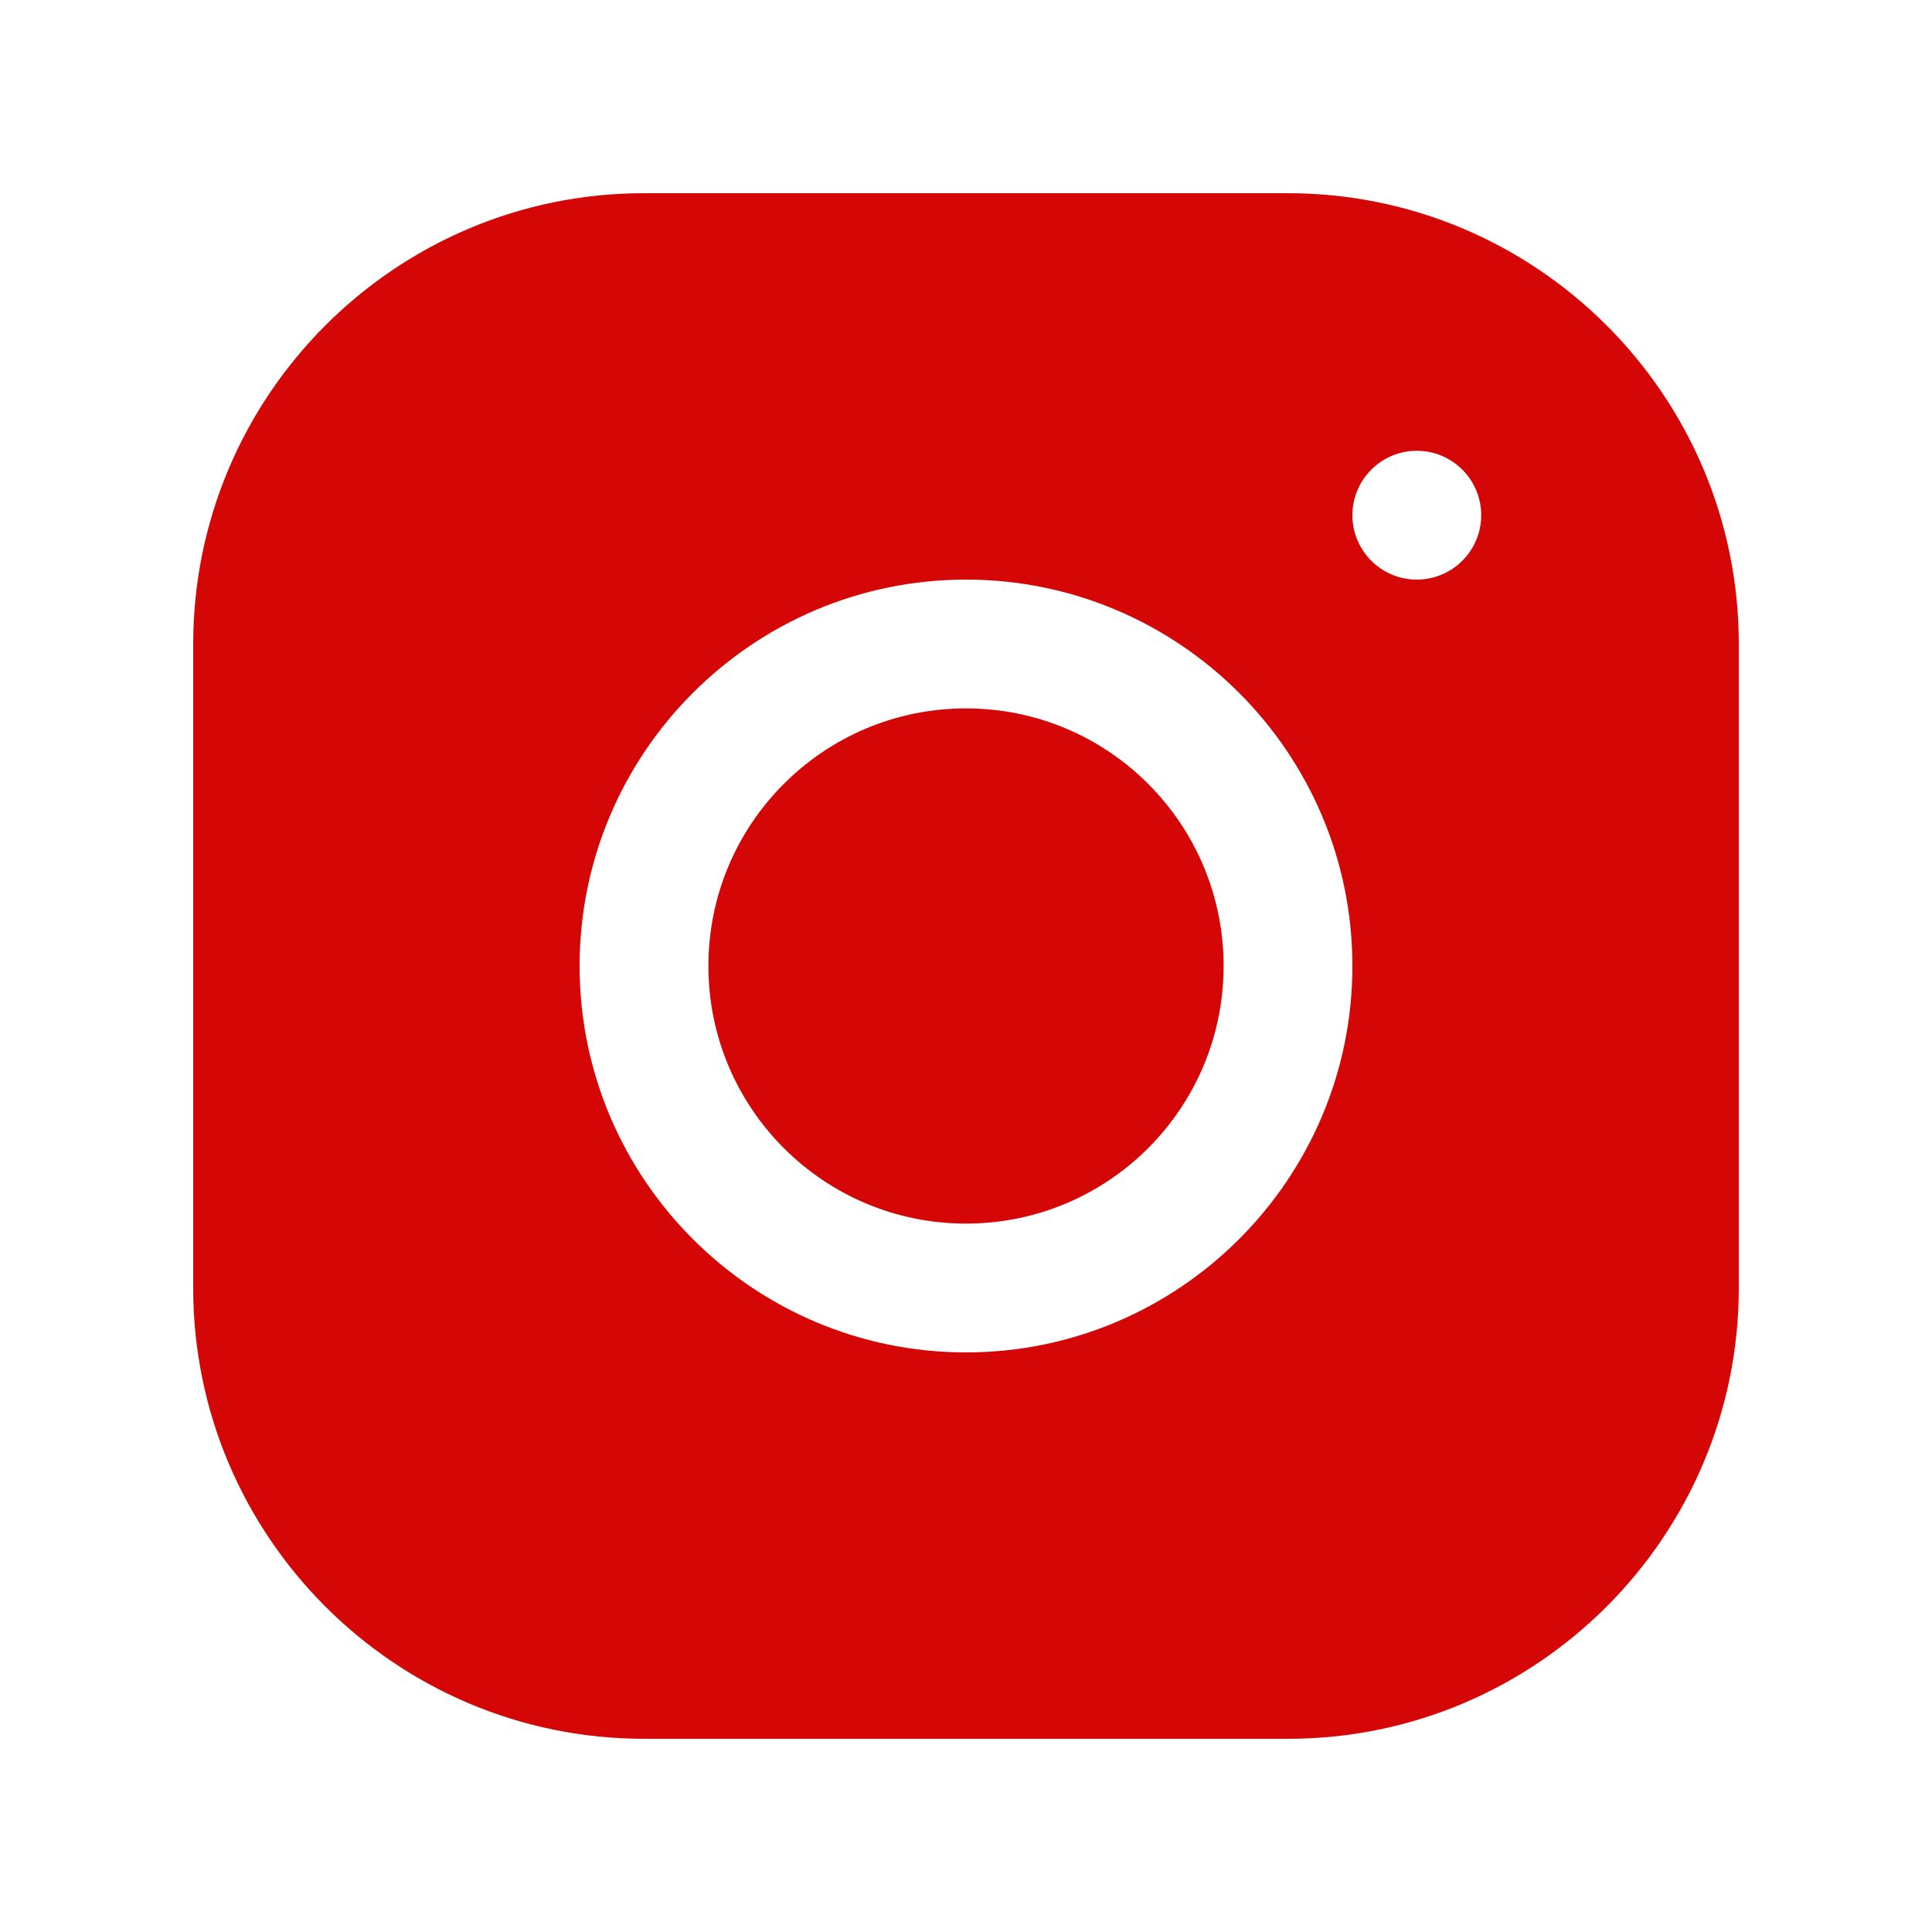
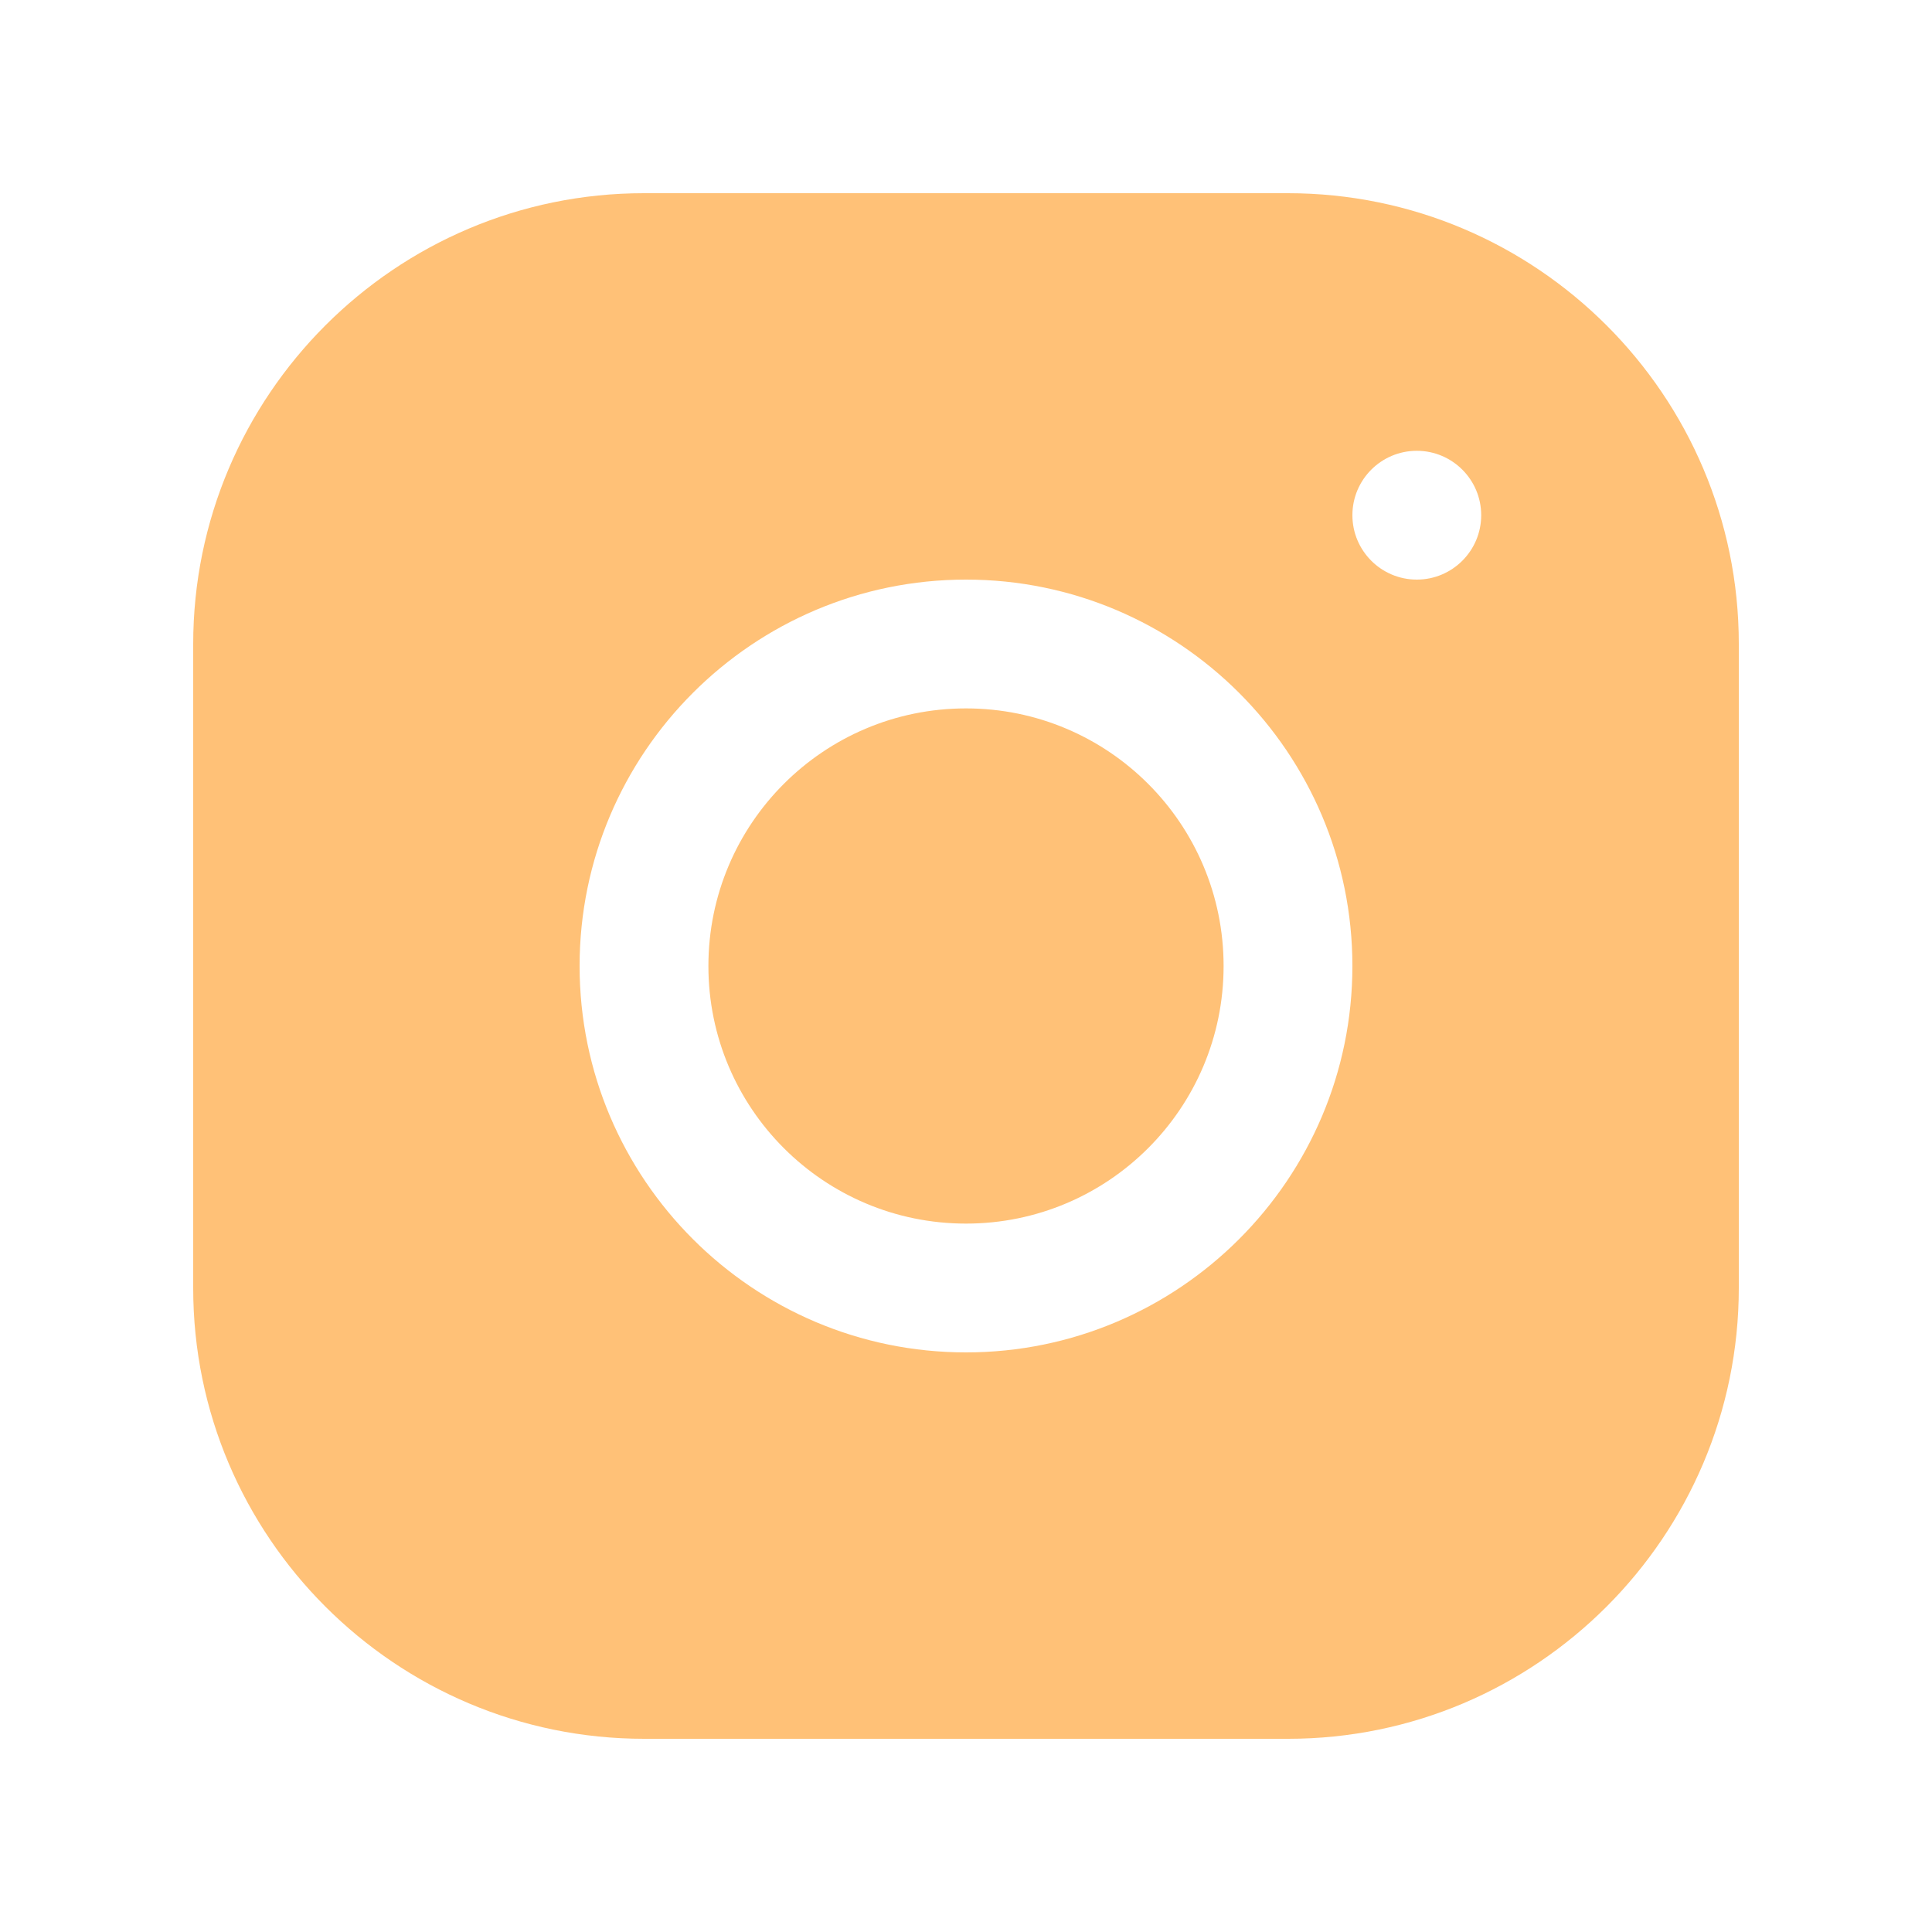
- <svg xmlns="http://www.w3.org/2000/svg" fill="#d40606" viewBox="0 0 30 30" width="500px" height="500px">
+ <svg xmlns="http://www.w3.org/2000/svg" fill="#ffab47bc" viewBox="0 0 30 30" width="500px" height="500px">
  <path d="M 9.998 3 C 6.139 3 3 6.142 3 10.002 L 3 20.002 C 3 23.861 6.142 27 10.002 27 L 20.002 27 C 23.861 27 27 23.858 27 19.998 L 27 9.998 C 27 6.139 23.858 3 19.998 3 L 9.998 3 z M 22 7 C 22.552 7 23 7.448 23 8 C 23 8.552 22.552 9 22 9 C 21.448 9 21 8.552 21 8 C 21 7.448 21.448 7 22 7 z M 15 9 C 18.309 9 21 11.691 21 15 C 21 18.309 18.309 21 15 21 C 11.691 21 9 18.309 9 15 C 9 11.691 11.691 9 15 9 z M 15 11 A 4 4 0 0 0 11 15 A 4 4 0 0 0 15 19 A 4 4 0 0 0 19 15 A 4 4 0 0 0 15 11 z" />
</svg>
